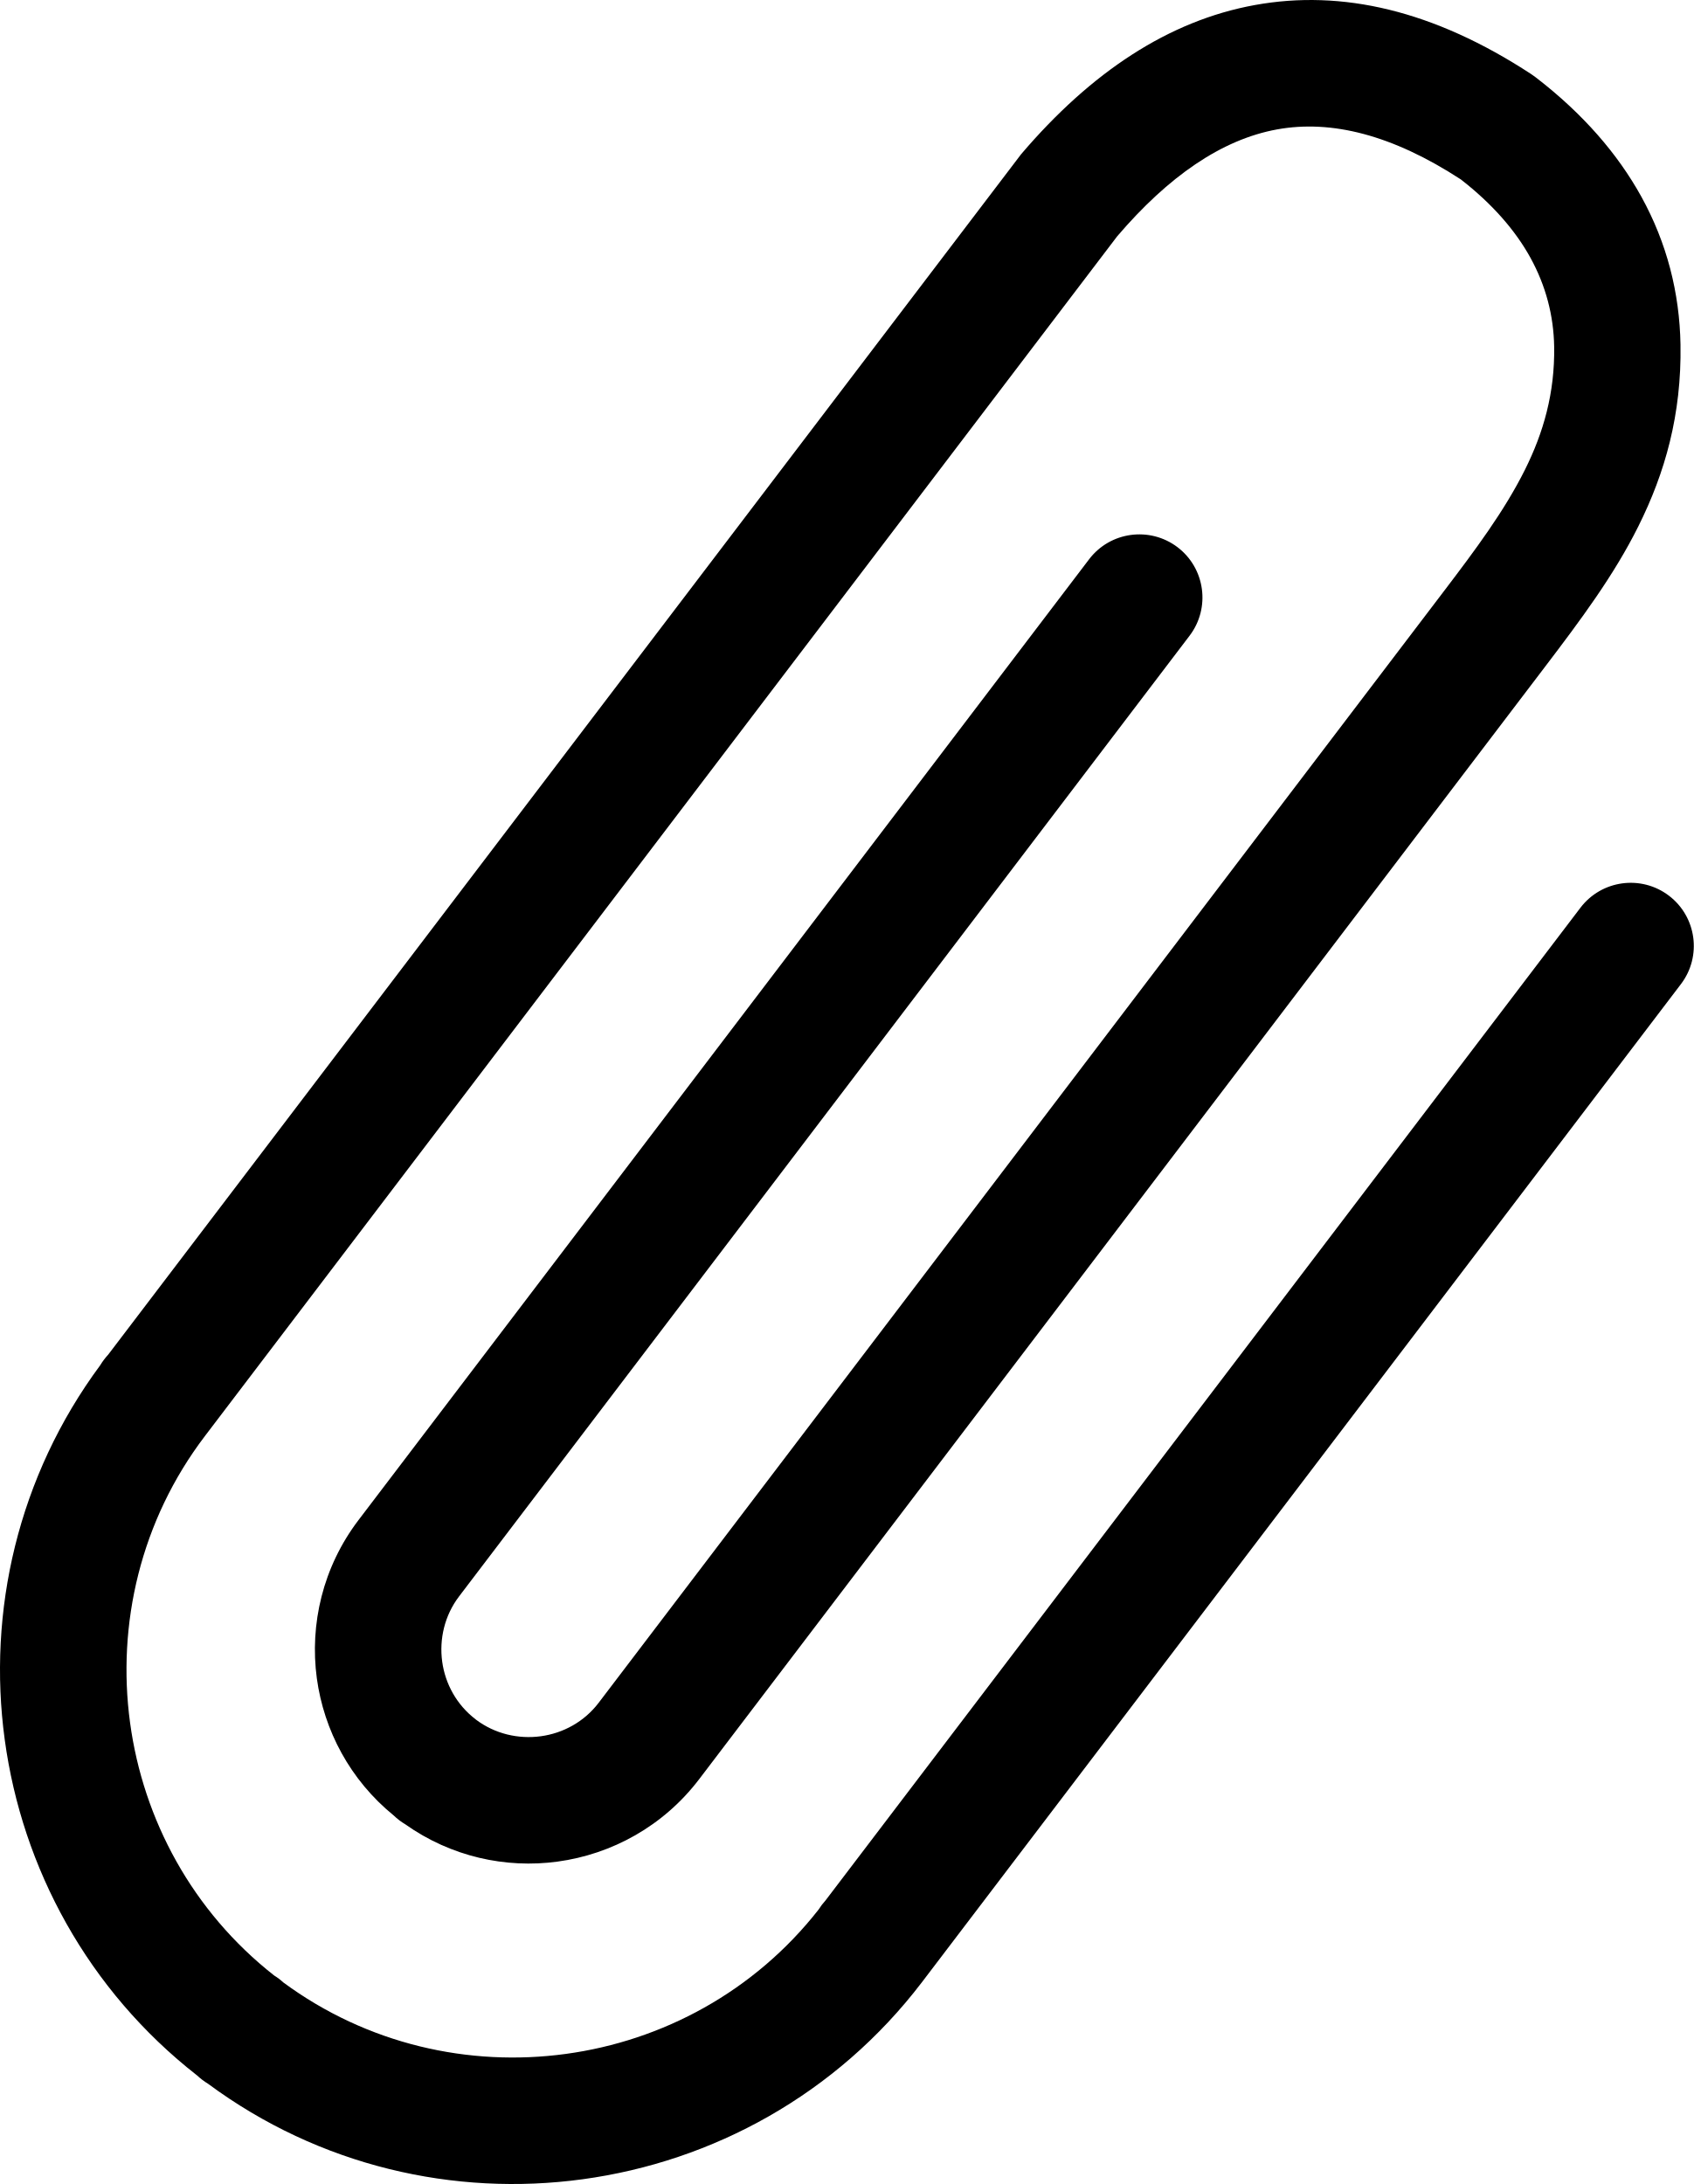
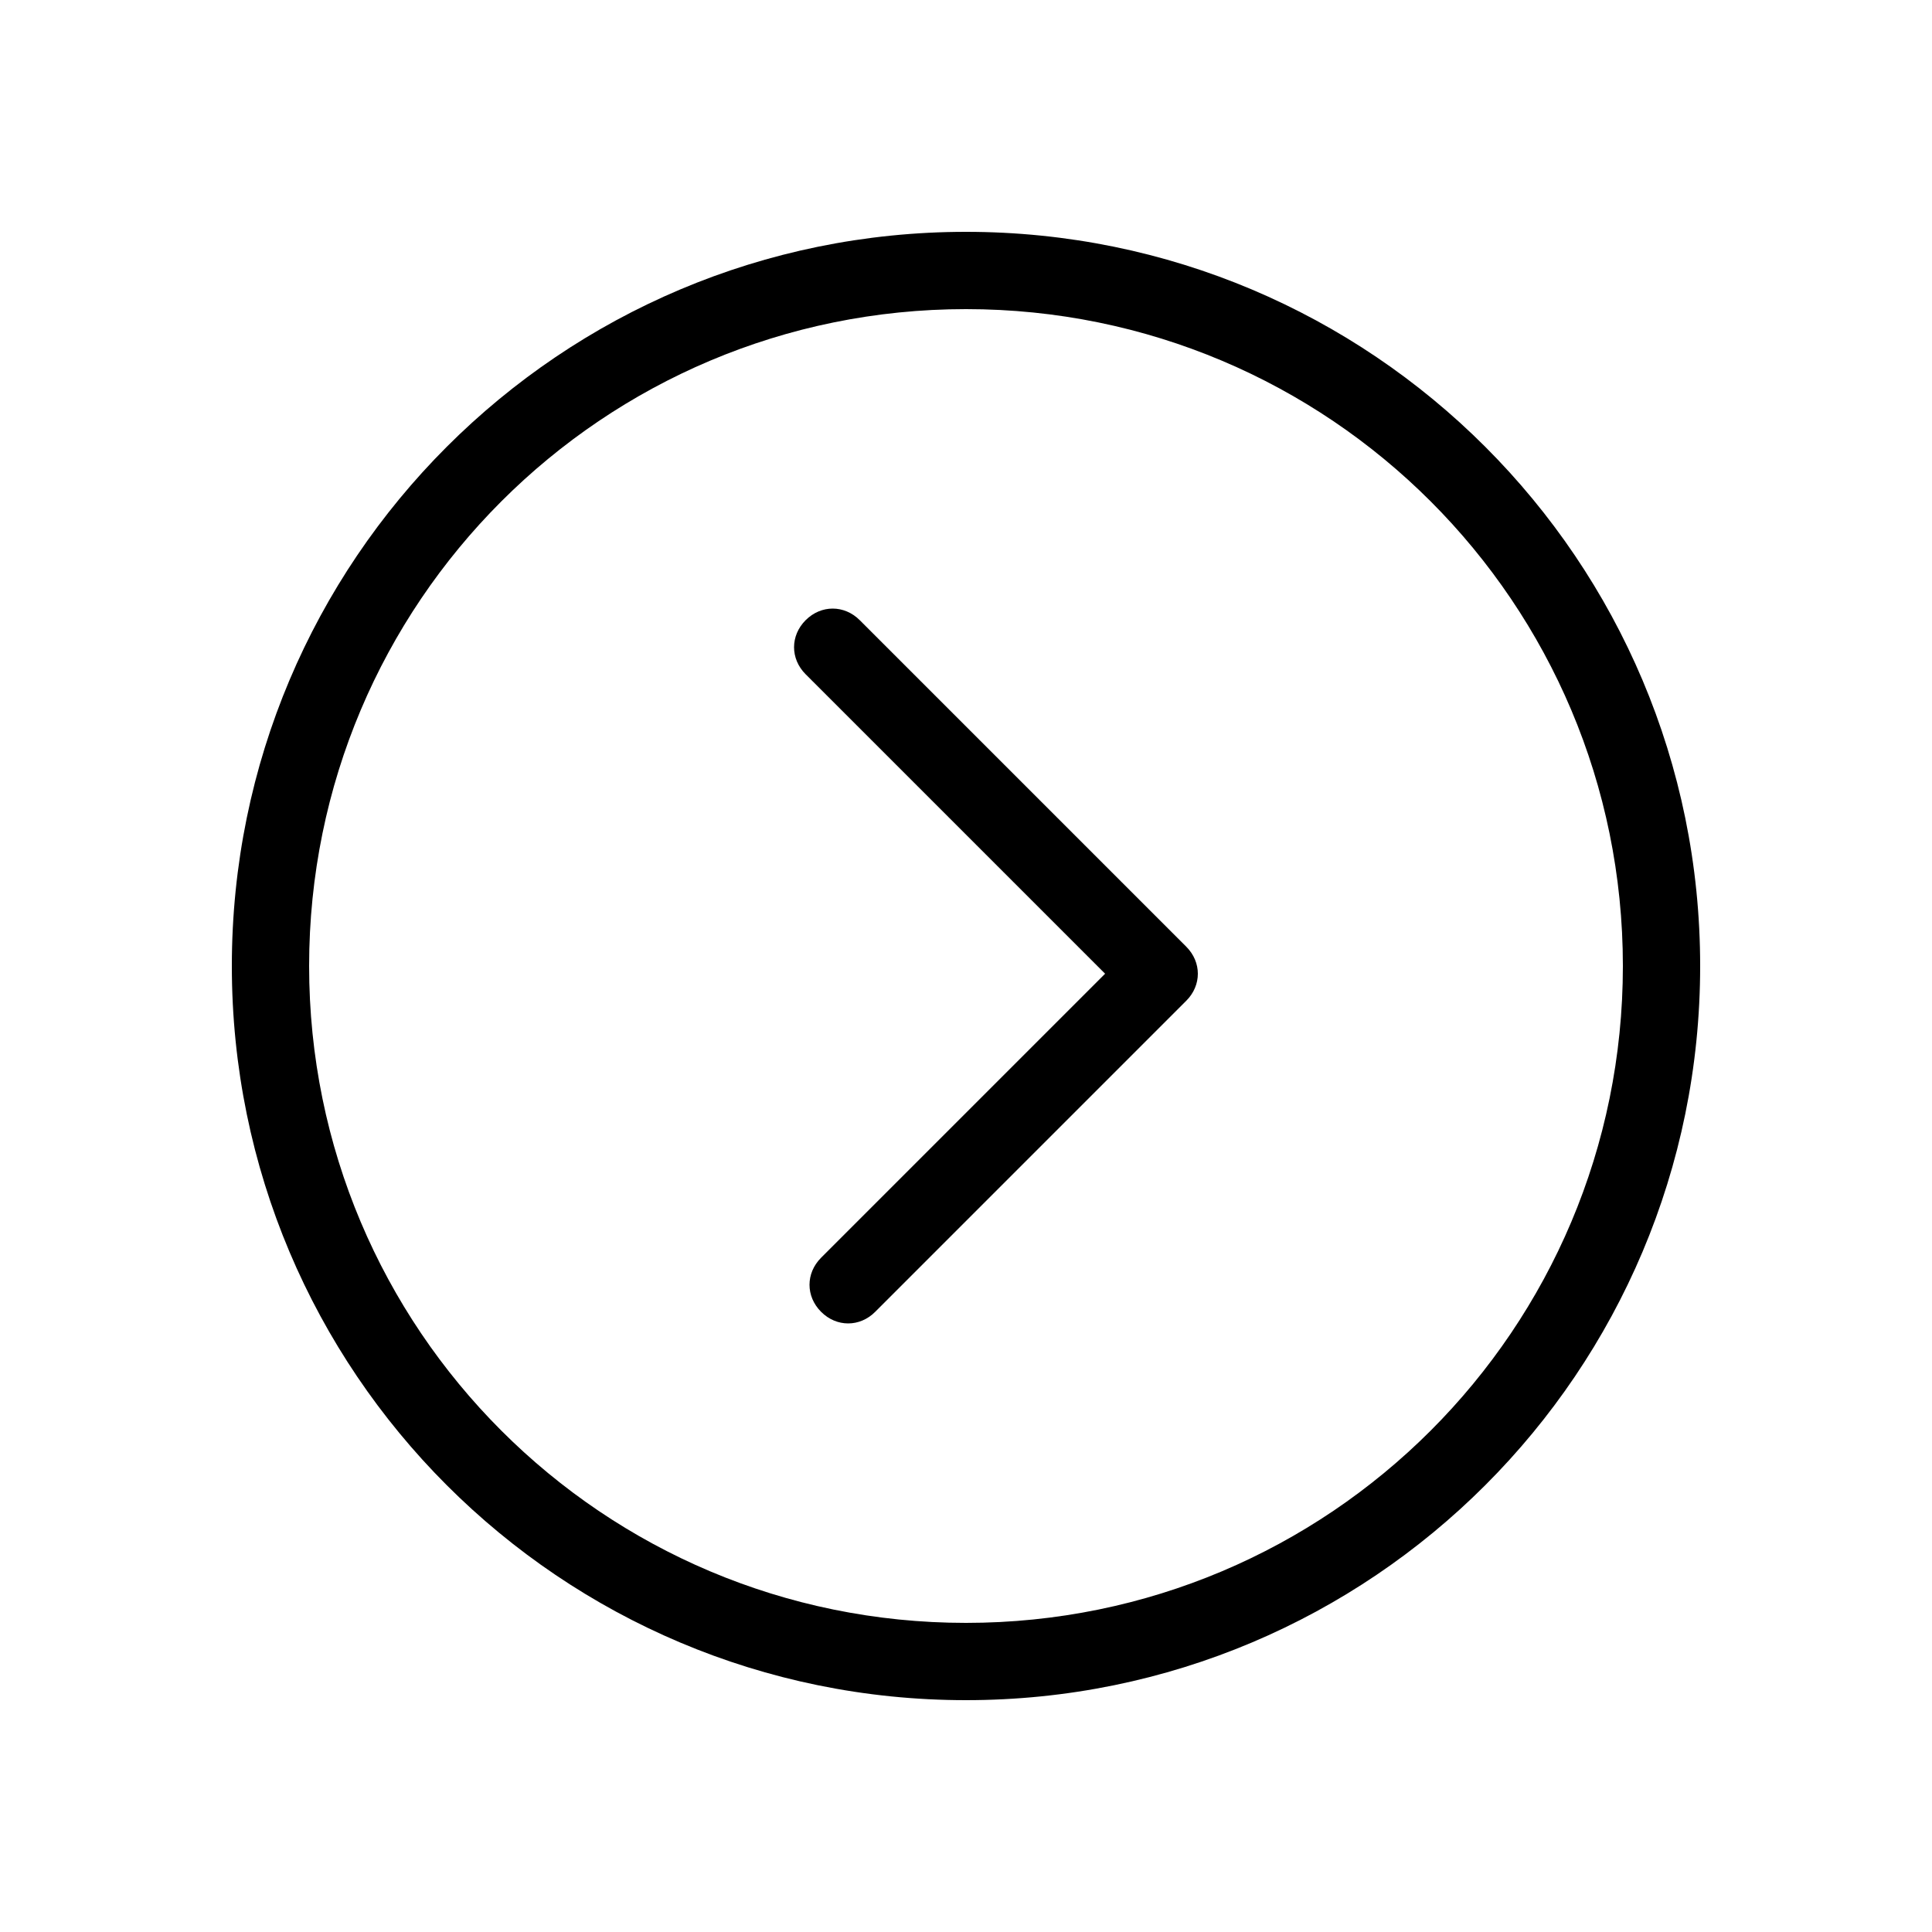
- <svg xmlns="http://www.w3.org/2000/svg" shape-rendering="geometricPrecision" text-rendering="geometricPrecision" image-rendering="optimizeQuality" fill-rule="evenodd" clip-rule="evenodd" viewBox="0 0 397 511.92">
-   <path fill-rule="nonzero" d="M370.42 212.78c4.94-6.51 14.23-7.78 20.73-2.85 6.51 4.94 7.78 14.23 2.84 20.73L216.08 464.63c-20.06 26.3-49.03 42.03-79.53 46.18-30.03 4.09-61.64-3.04-87.78-22.38a15.67 15.67 0 0 1-2.56-1.94c-25.65-20.04-41.01-48.64-45.1-78.71-4.09-30.05 3.06-61.66 22.39-87.79.53-.88 1.16-1.71 1.86-2.47L239.33 36.15c16.39-19.23 34.57-31.3 54.79-34.97 20.41-3.71 41.94 1.25 64.75 16.18l.97.69.26.2.03.02c10.88 8.4 19.01 17.76 24.58 27.84 5.98 10.85 8.96 22.5 9.17 34.68.27 16.39-3.62 30.03-9.87 42.56-5.75 11.55-13.57 22.01-21.92 32.99l-198.2 260.67c-8.38 11.02-20.48 17.61-33.2 19.34-12.16 1.66-24.98-1.14-35.71-8.75-.96-.57-1.86-1.25-2.69-2.05-10.23-8.32-16.36-19.95-18.03-32.15-1.71-12.69 1.4-26.09 9.76-37.09L255.26 131.1c4.93-6.5 14.22-7.77 20.73-2.84 6.5 4.94 7.77 14.23 2.84 20.73L107.59 374.2c-3.4 4.48-4.66 10-3.95 15.26.71 5.22 3.4 10.17 7.86 13.56l.05.05c4.46 3.36 9.96 4.61 15.2 3.9 5.23-.71 10.18-3.39 13.57-7.85l198.2-260.67c7.26-9.55 14.07-18.66 18.9-28.34 4.33-8.68 7.02-17.98 6.85-28.86-.12-7.25-1.94-14.25-5.57-20.85-3.56-6.45-8.94-12.61-16.3-18.34-16.01-10.43-30.3-14.04-43.06-11.73-13.02 2.37-25.5 11.03-37.5 25.07L48.04 336.59c-15.1 19.85-20.69 44.13-17.55 67.24 3.08 22.65 14.58 44.16 33.77 59.22.75.46 1.47 1 2.14 1.62 19.67 14.5 43.51 19.85 66.21 16.76 22.67-3.08 44.19-14.61 59.24-33.82.48-.76 1.03-1.48 1.65-2.17l176.92-232.66z" />
+ <svg xmlns="http://www.w3.org/2000/svg" width="100" height="100" viewBox="0 0 100 100" id="right">
+   <path d="M61.4 51.8L45.3 67.9c-.8.8-2 .8-2.8 0-.8-.8-.8-2 0-2.8l14.7-14.7-15.5-15.5c-.8-.8-.8-2 0-2.8.8-.8 2-.8 2.8 0L61.4 49c.8.8.8 2 0 2.8zM88 50c0 21-17 38-38 38S12 71 12 50s17-38 38-38 38 17 38 38zm-4 0c0-18.8-15.2-34-34-34S16 31.2 16 50s15.2 34 34 34 34-15.2 34-34z" />
+   <path fill="#00F" d="M1084-1210V474H-700v-1684h1784m8-8H-708V482h1800v-1700z" />
</svg>
